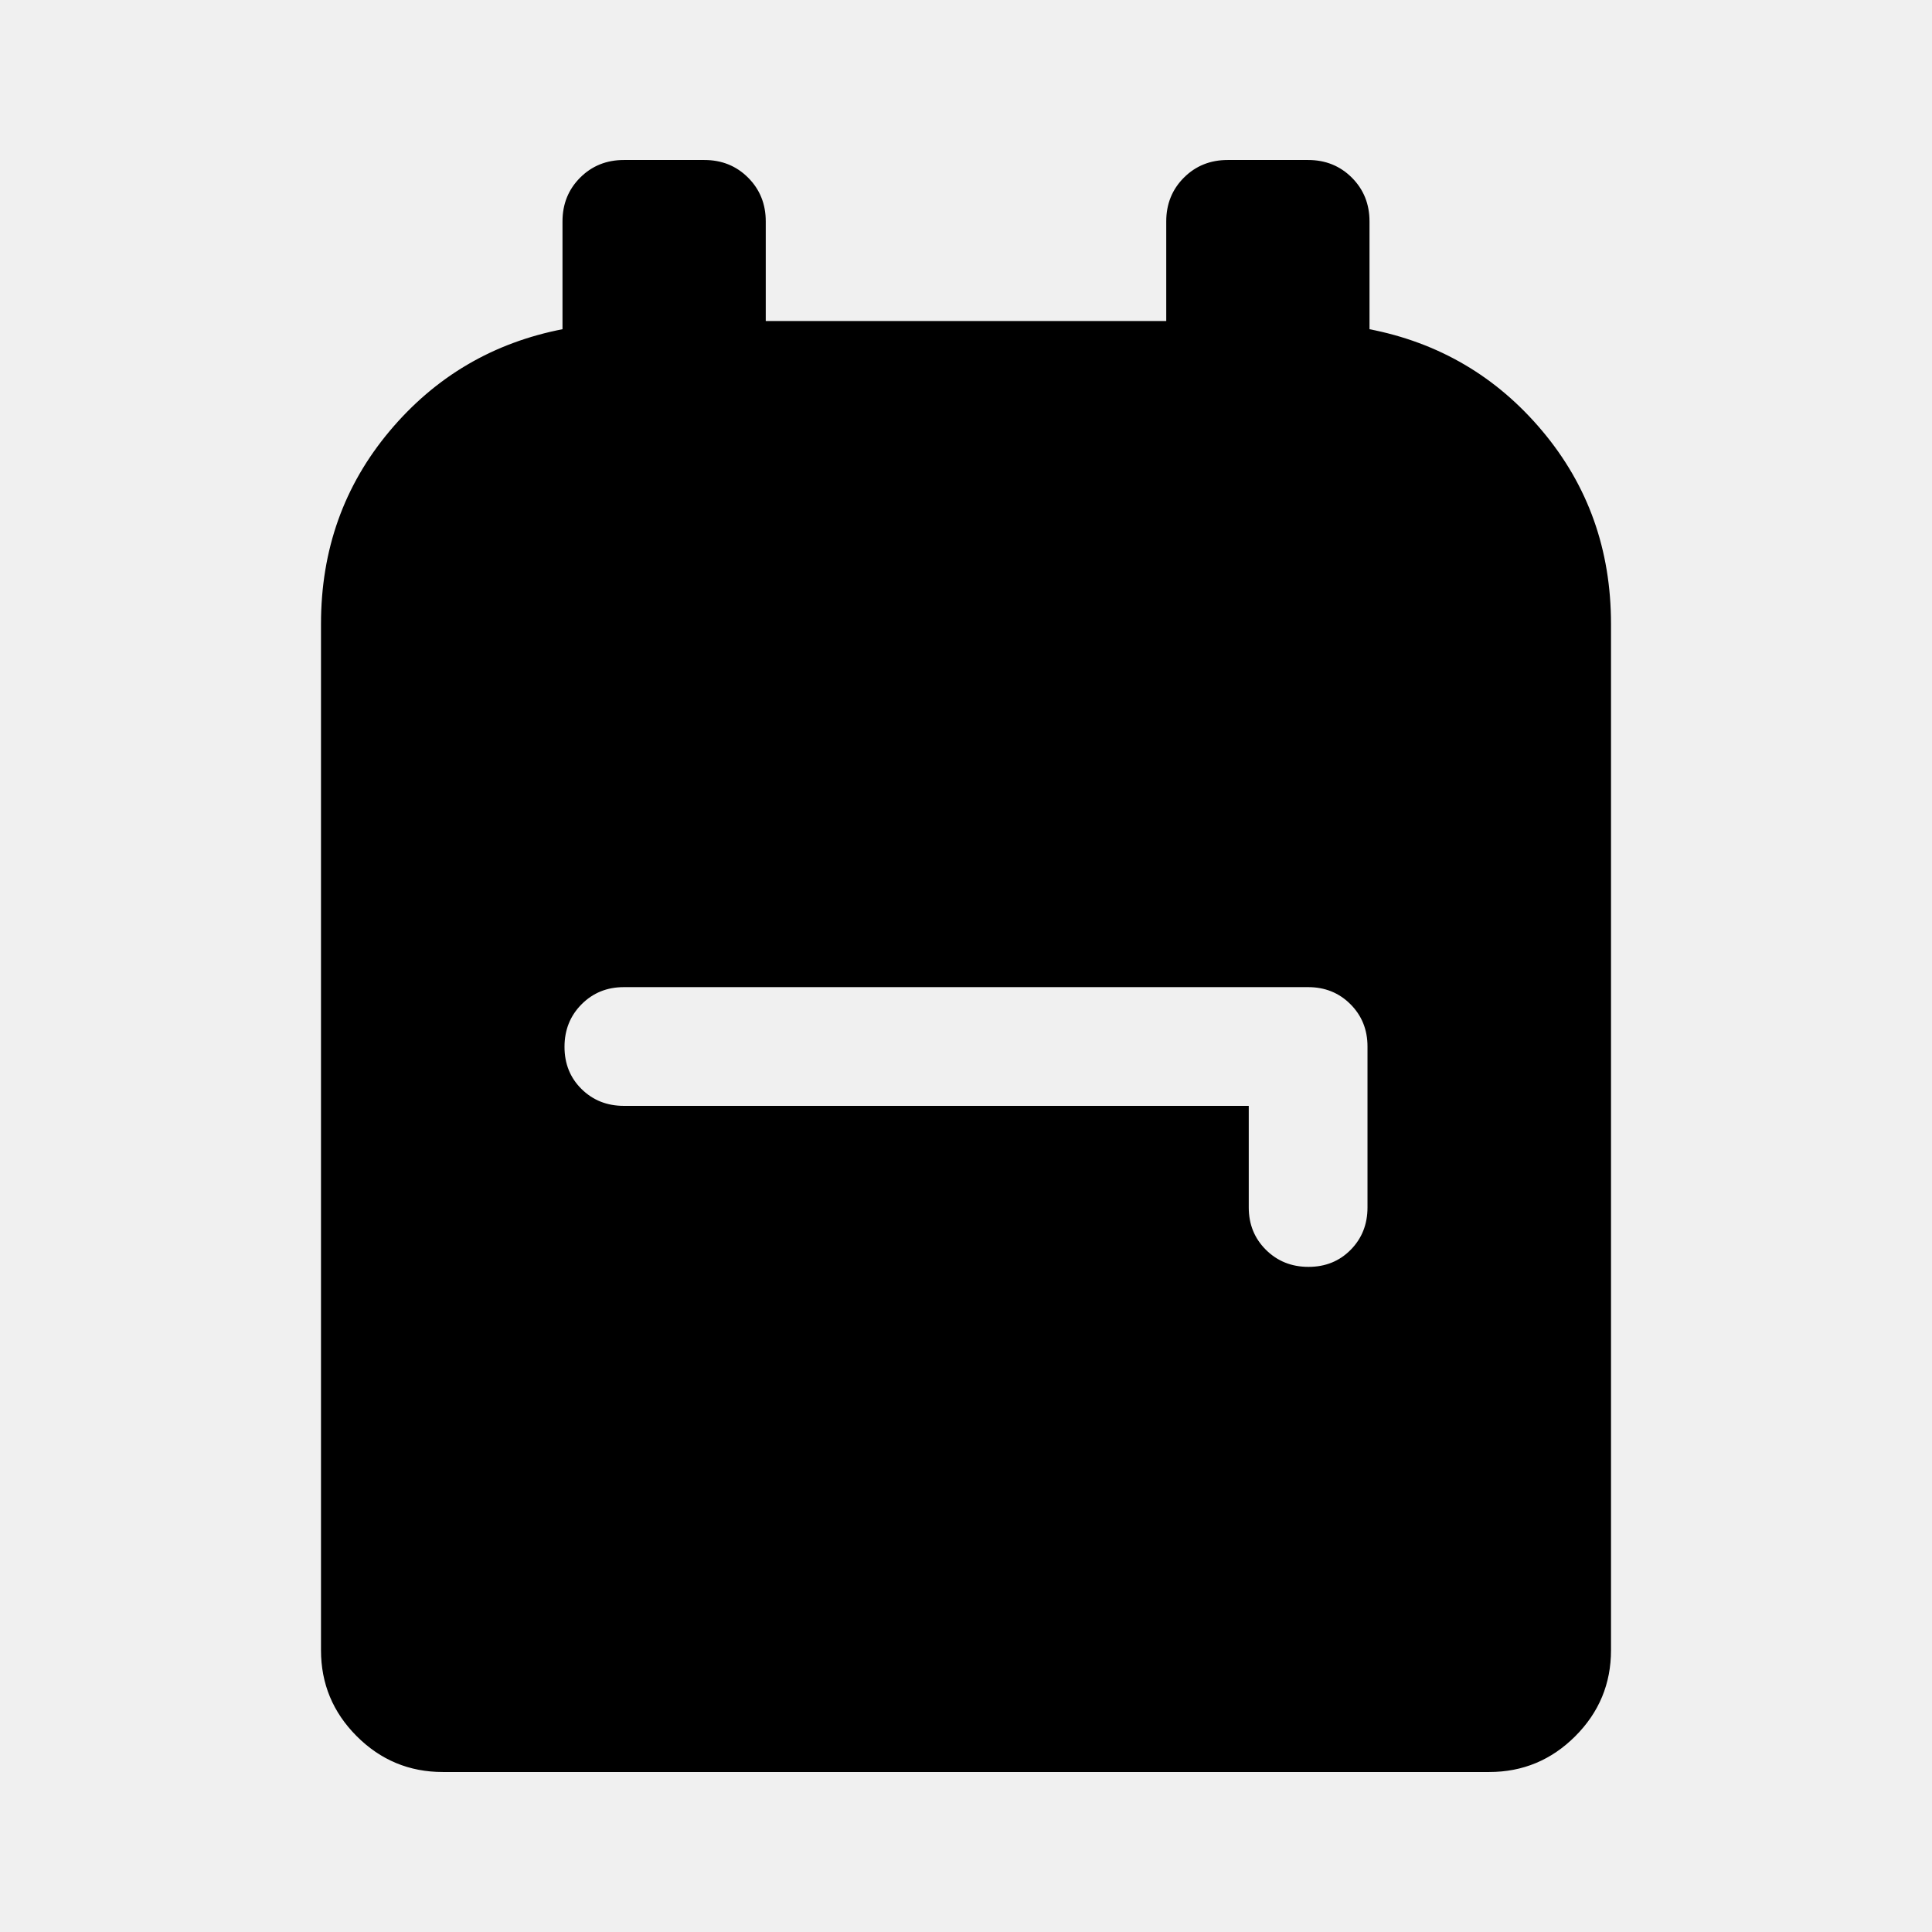
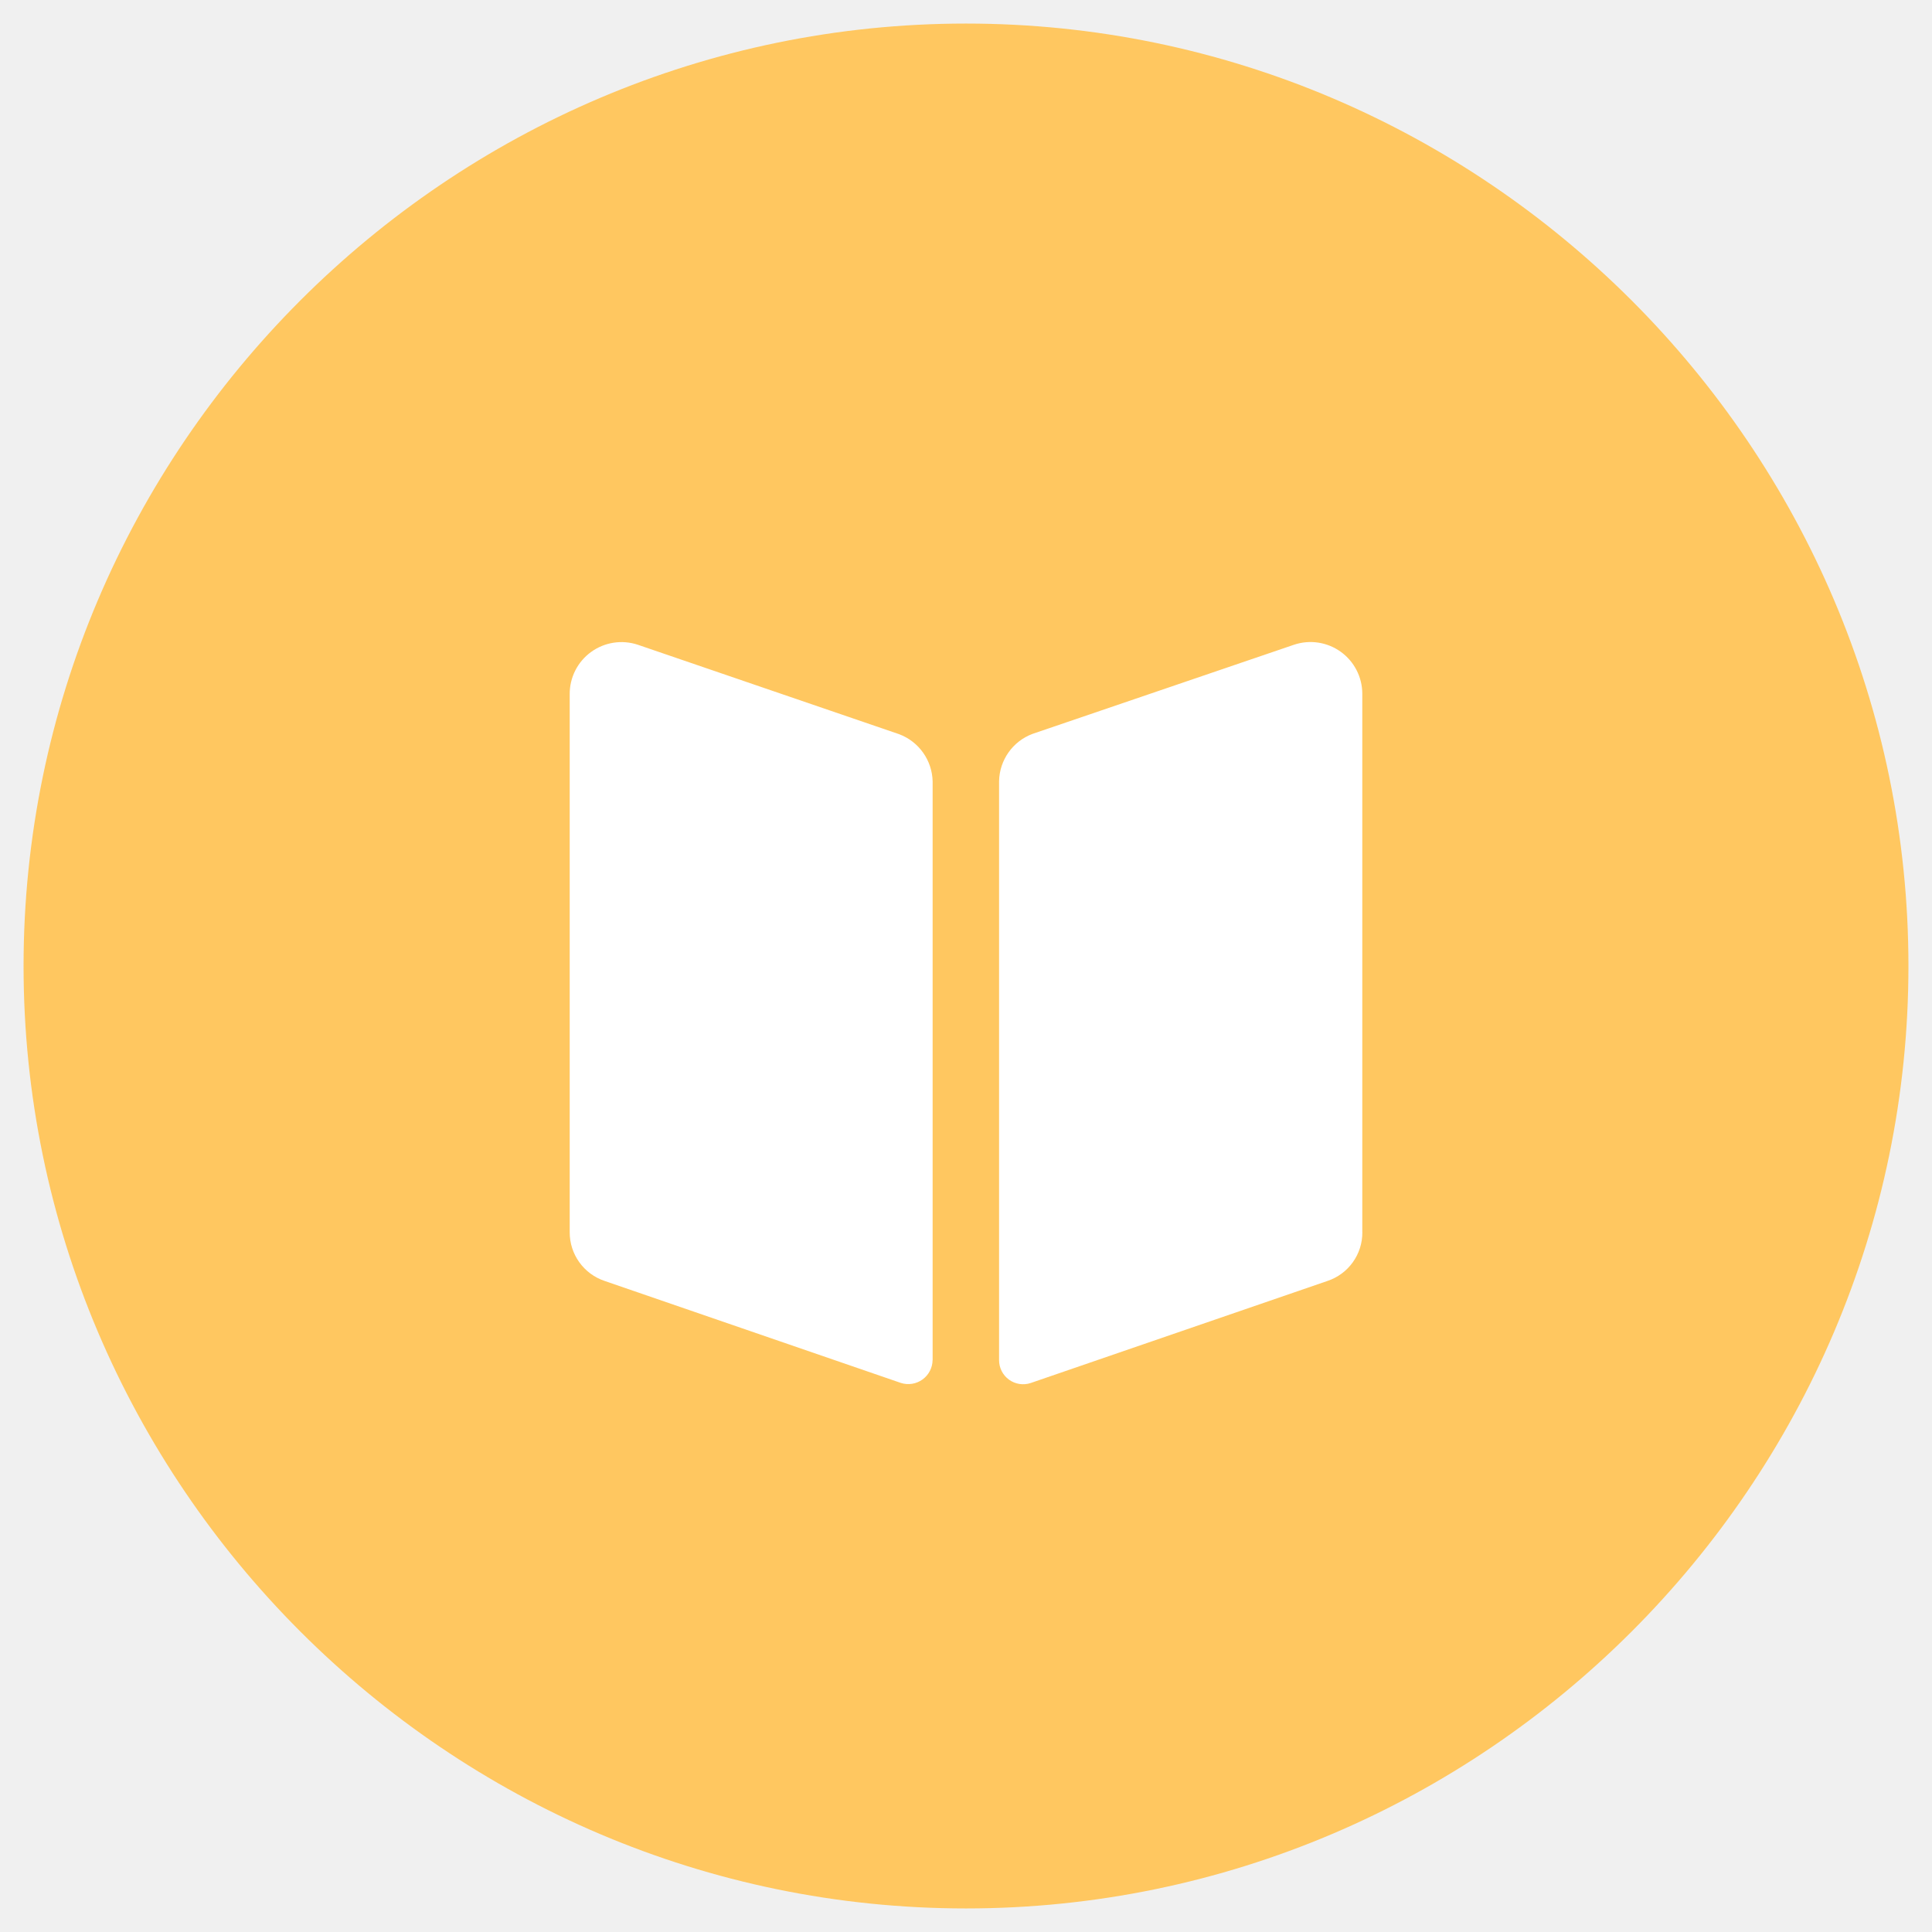
- <svg xmlns="http://www.w3.org/2000/svg" height="48" viewBox="0 -960 960 960" width="48">
-   <path fill="currentColor" stroke="currentColor" d="M220-80q-24.75 0-42.375-17.625T160-140v-510q0-55 34-95.5t86-50.5v-54q0-12.75 8.625-21.375T310-880h40q12.75 0 21.375 8.625T380-850v50h200v-50q0-12.75 8.625-21.375T610-880h40q12.75 0 21.375 8.625T680-850v54q52 10 86 50.5t34 95.5v510q0 24.75-17.625 42.375T740-80H220Zm400-330v50q0 12.75 8.675 21.375 8.676 8.625 21.5 8.625 12.825 0 21.325-8.625T680-360v-80q0-12.75-8.625-21.375T650-470H310q-12.75 0-21.375 8.675-8.625 8.676-8.625 21.5 0 12.825 8.625 21.325T310-410h310Z" />
+ <svg xmlns="http://www.w3.org/2000/svg" t="1692595532459" class="icon" viewBox="0 0 1024 1024" version="1.1" p-id="1241" width="200" height="200">
+   <path d="M512 12.488c274.732 0 499.512 224.78 499.512 499.512s-224.78 499.512-499.512 499.512-499.512-224.78-499.512-499.512 224.78-499.512 499.512-499.512z" fill="#FFC760" p-id="1242" />
+   <path d="M494.292 720.821a12.887 12.887 0 0 1-16.809 12.163l-156.922-54.022a27.148 27.148 0 0 1-18.607-25.975V367.991a27.448 27.448 0 0 1 36.14-26.249l138.49 47.404c10.465 3.946 17.508 13.861 17.733 25.076V720.796z m227.778-67.809c0.125 11.813-7.443 22.328-18.657 25.975l-157.072 54.022a12.738 12.738 0 0 1-16.809-12.138V414.021c0.225-11.189 7.243-21.129 17.733-25.051l138.615-47.254a27.448 27.448 0 0 1 36.165 25.8v285.471z" fill="#FFFFFF" p-id="1243" />
</svg>
